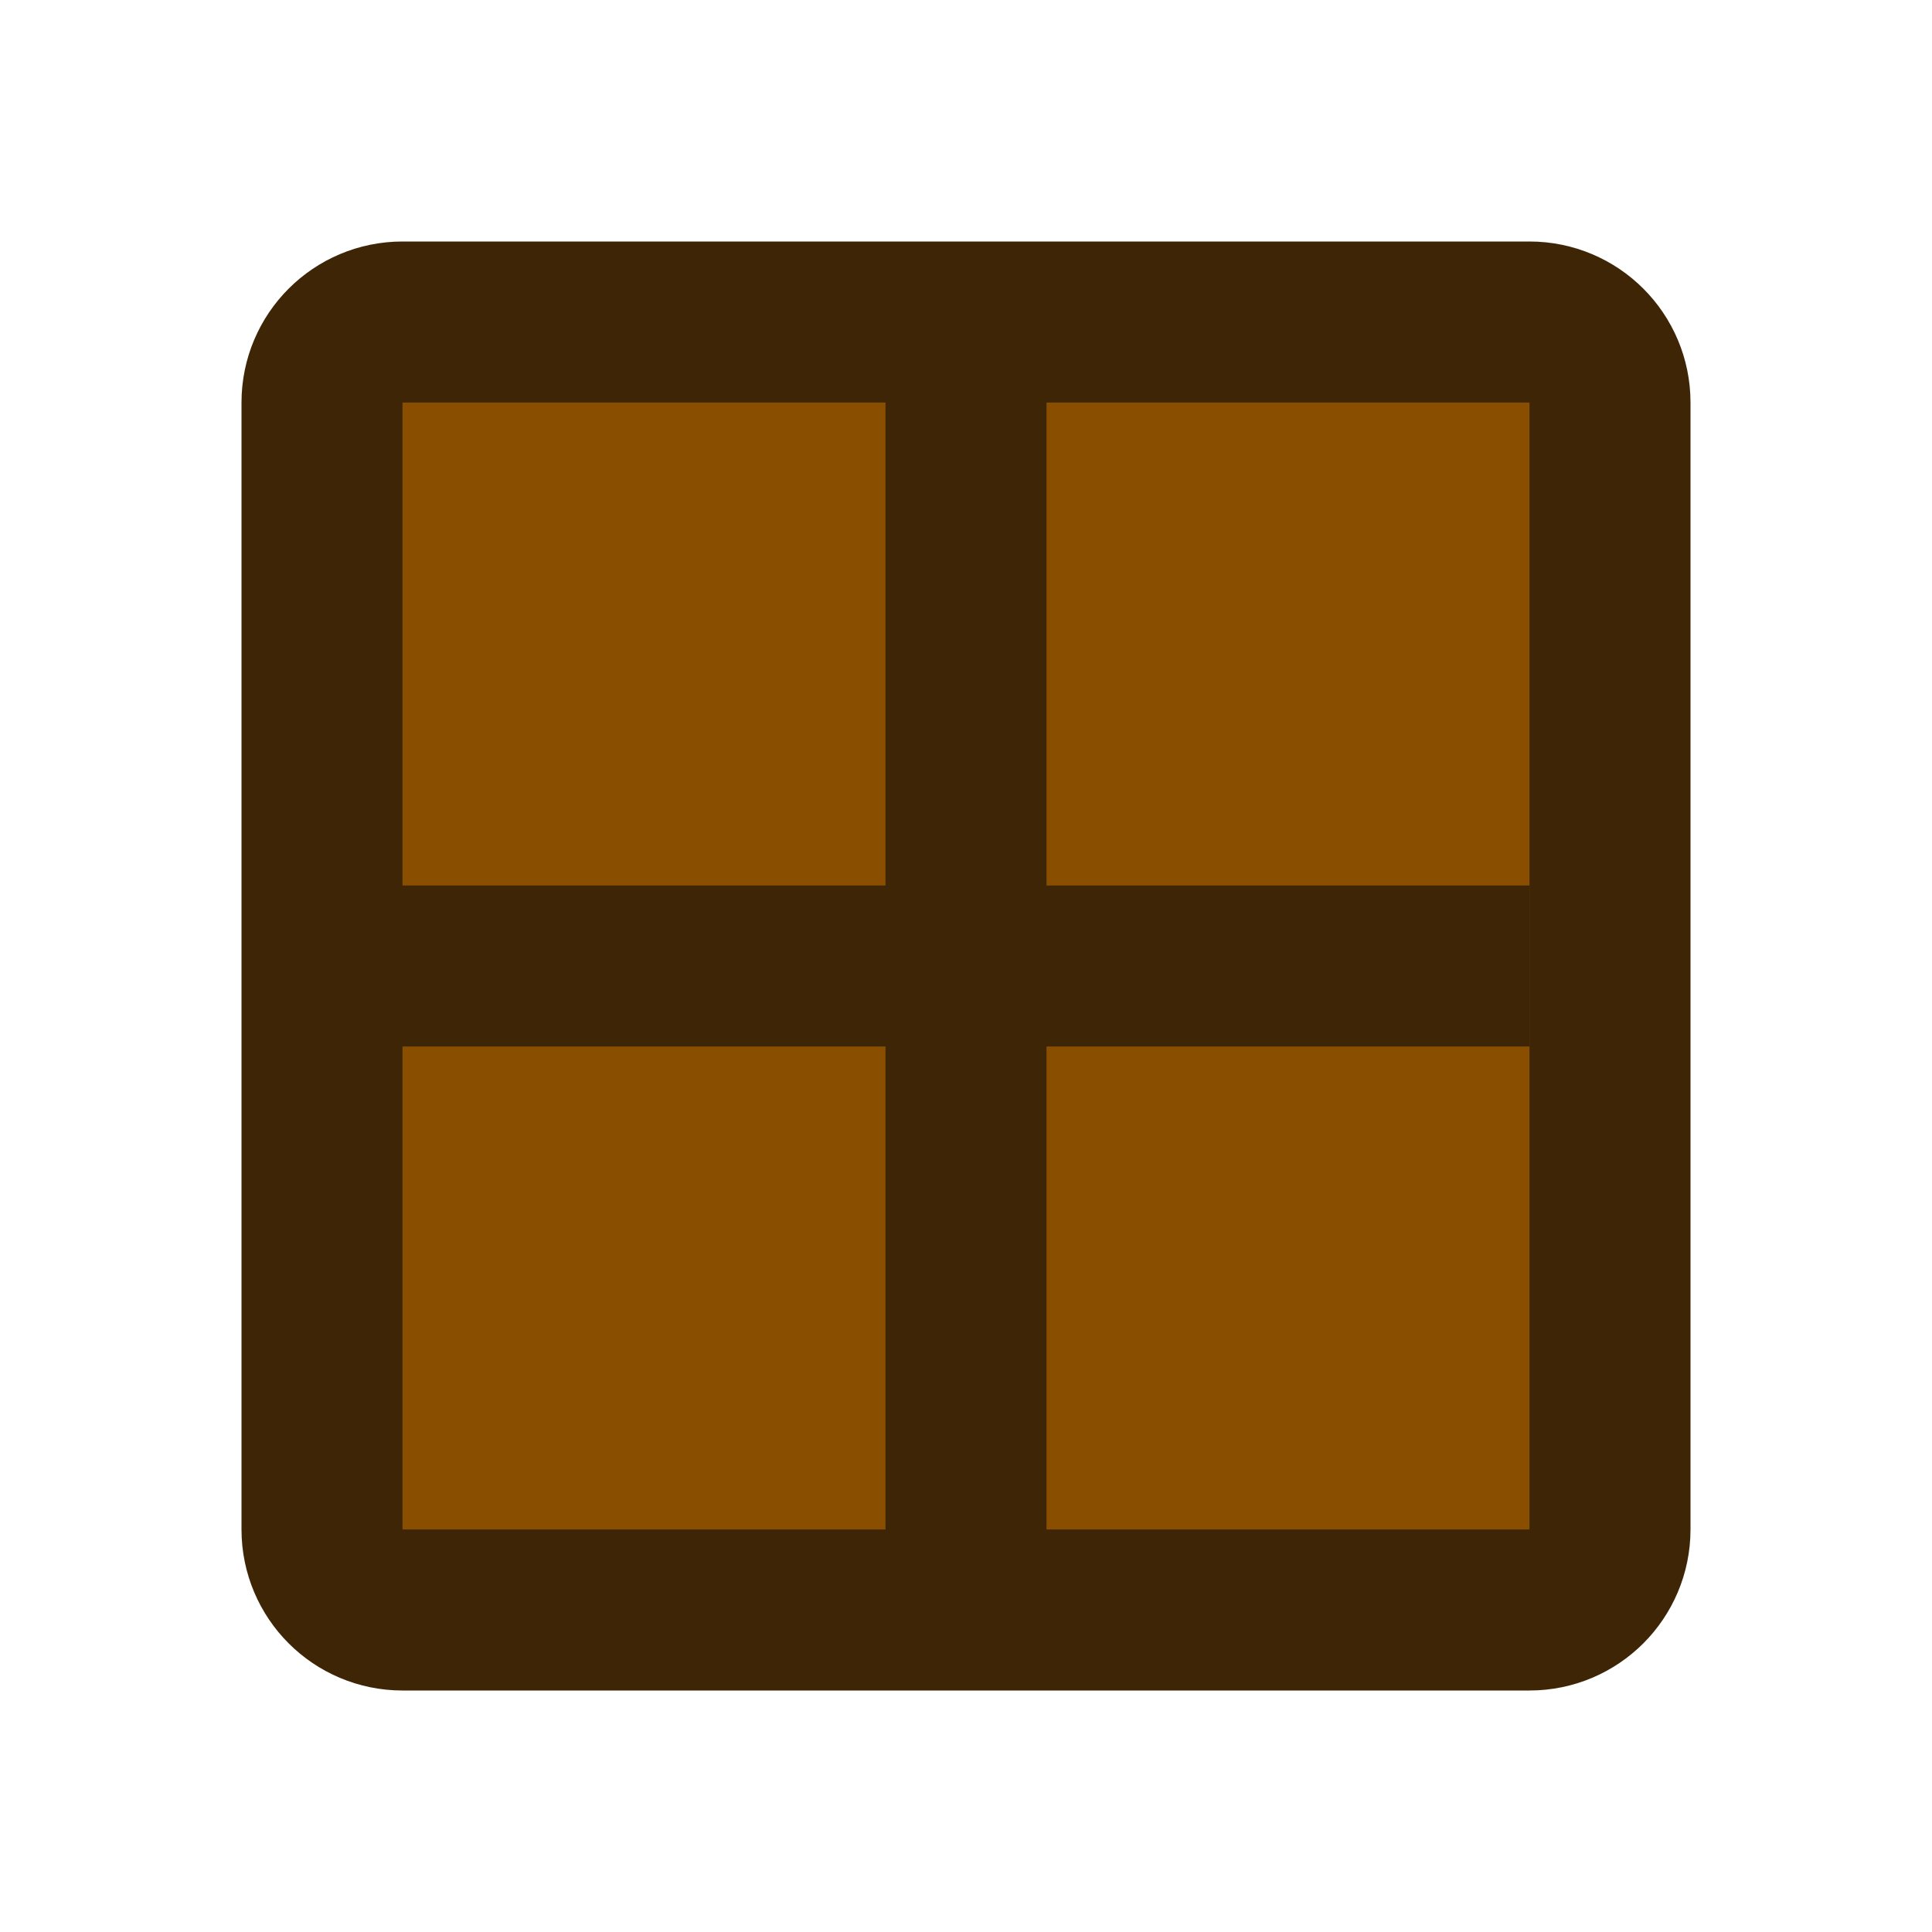
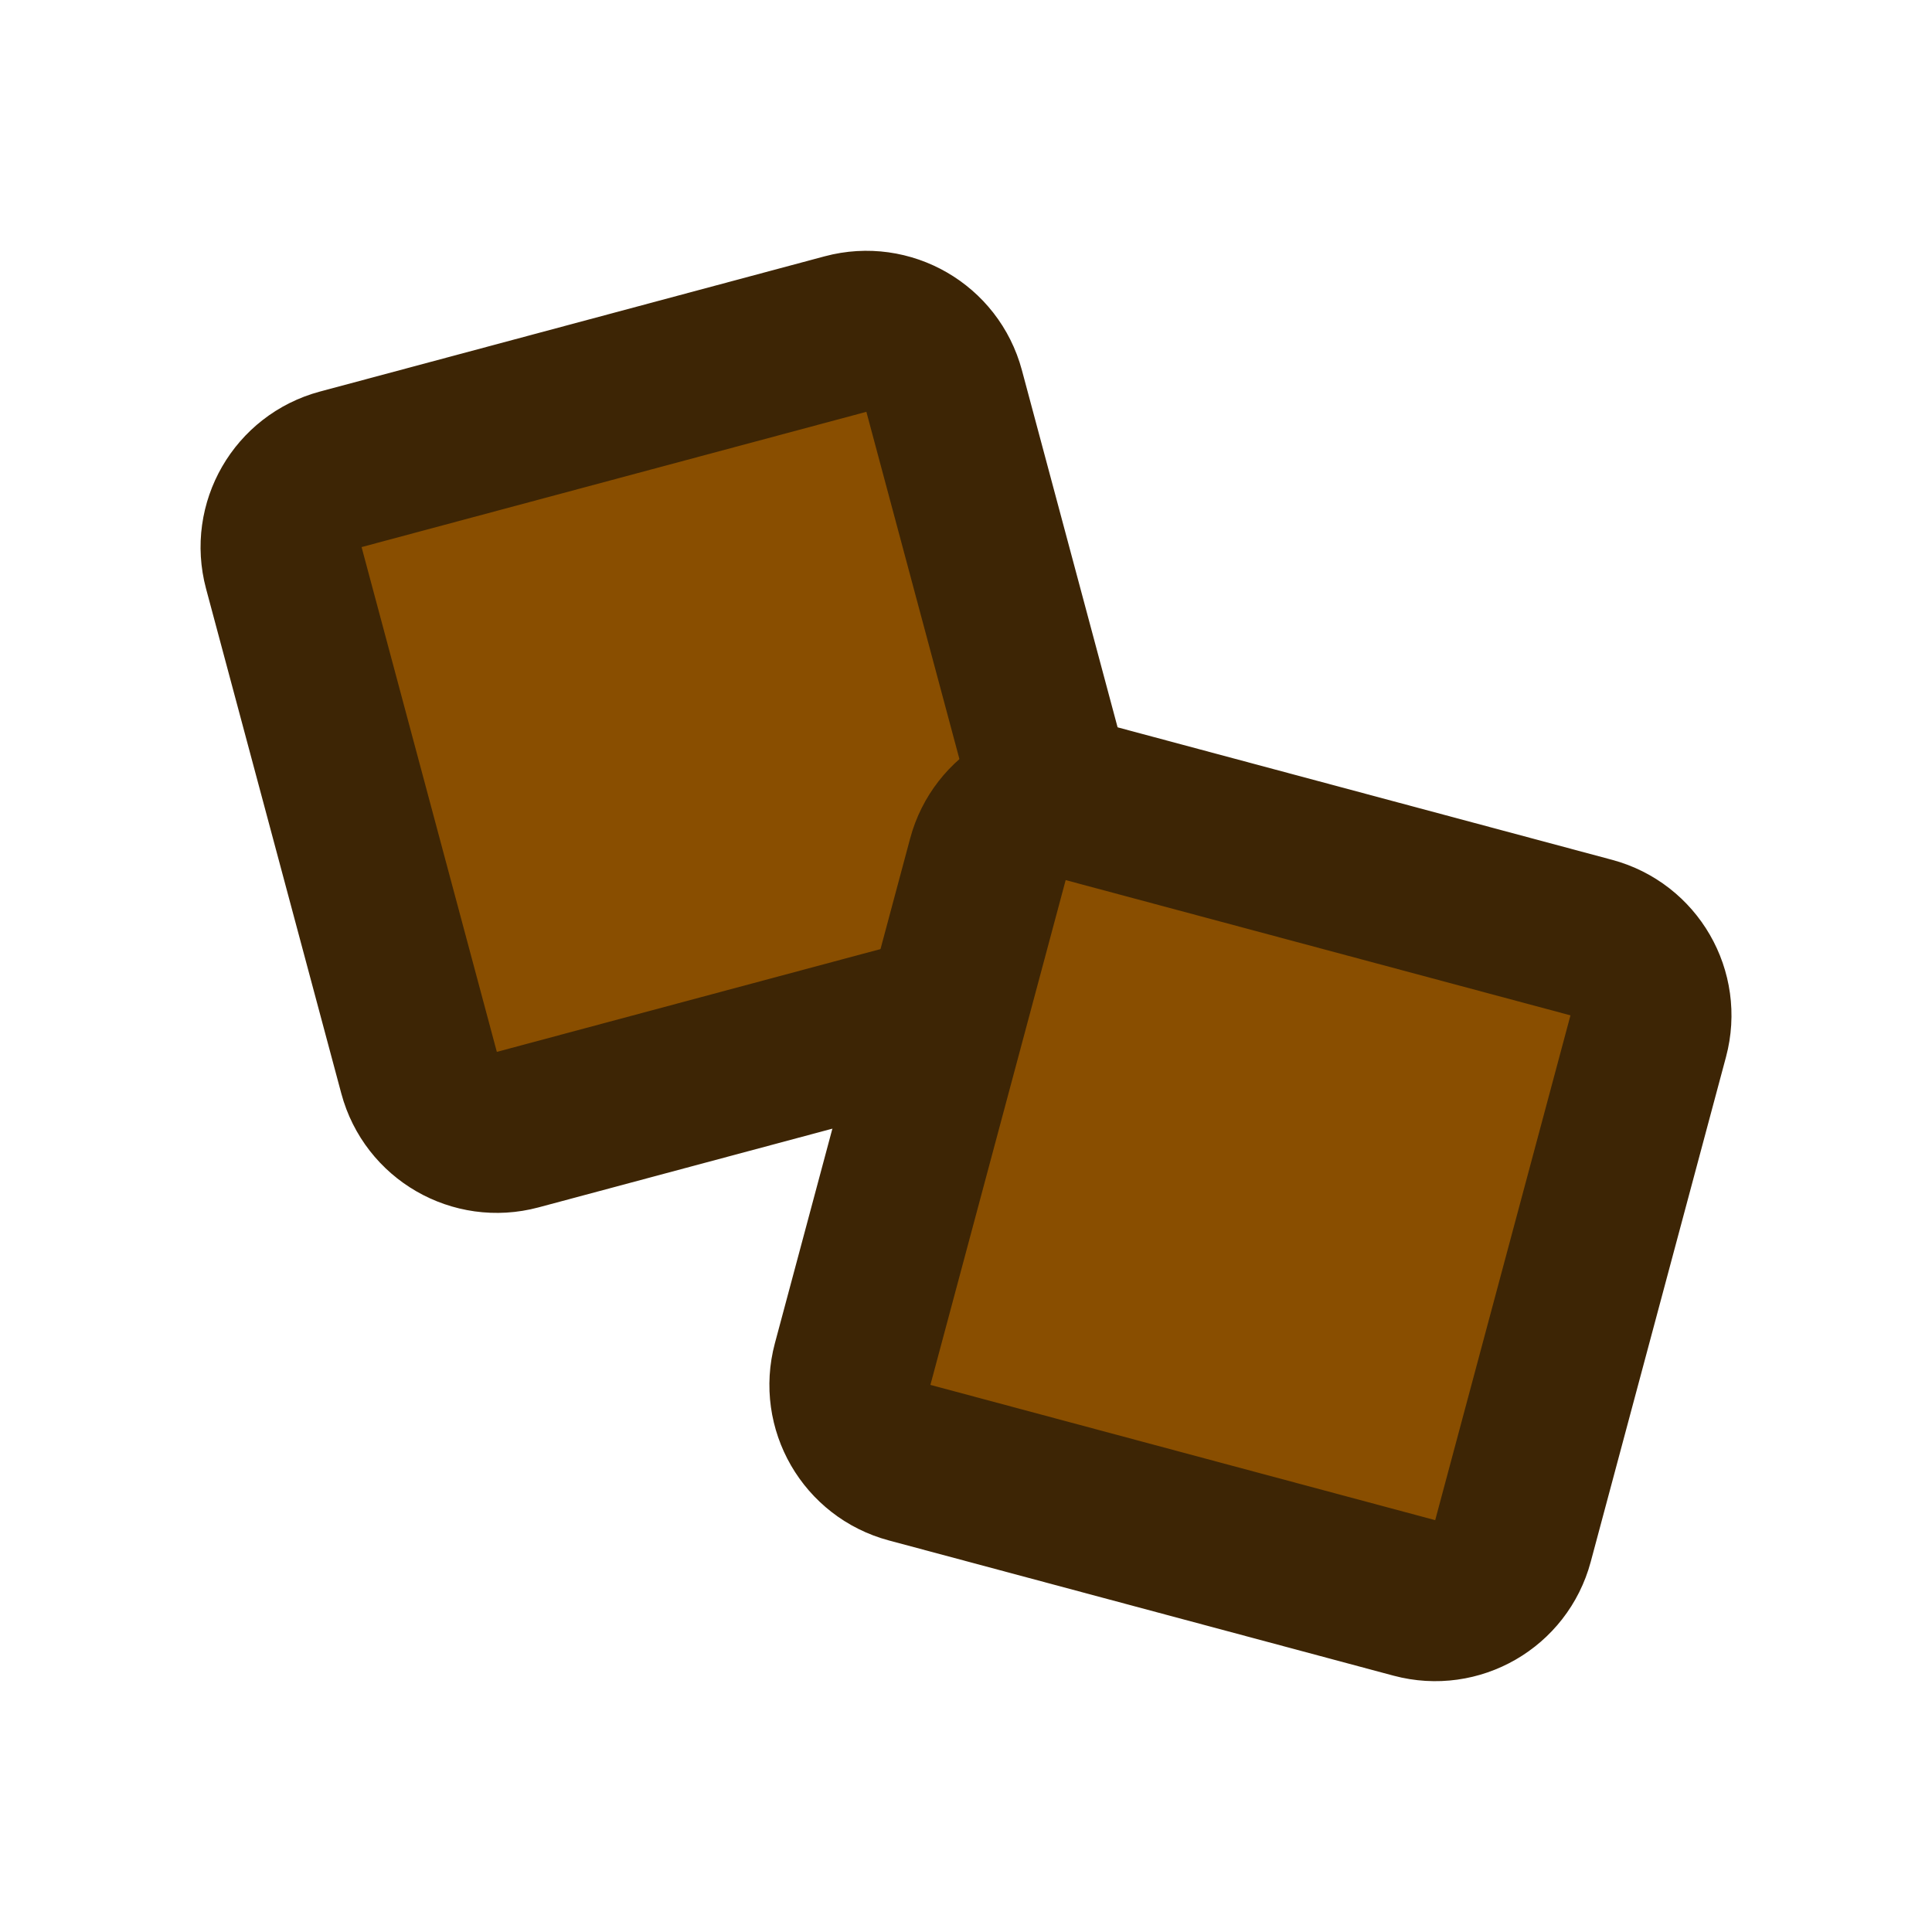
<svg xmlns="http://www.w3.org/2000/svg" width="24" height="24" viewBox="0 0 24 24" fill="none">
-   <rect x="4" y="4" width="16" height="16" rx="1" fill="#894E00" stroke="#3D2505" stroke-width="2" />
-   <line x1="19" y1="12" x2="4" y2="12" stroke="#3D2505" stroke-width="2" />
-   <line x1="12" y1="20" x2="12" y2="4" stroke="#3D2505" stroke-width="2" />
+   <rect x="3.267" y="6.089" width="8.492" height="8.492" transform="rotate(-15 3.26672 6.08921)" fill="#894E00" />
+   <rect x="3.267" y="6.089" width="8.492" height="8.492" rx="1" transform="rotate(-15 3.26672 6.08921)" stroke="#3D2505" stroke-width="2" />
+   <rect x="12.531" y="9.708" width="8.492" height="8.492" transform="rotate(15 12.5306 9.7081)" fill="#894E00" />
+   <rect x="12.531" y="9.708" width="8.492" height="8.492" rx="1" transform="rotate(15 12.5306 9.7081)" stroke="#3D2505" stroke-width="2" />
</svg>
